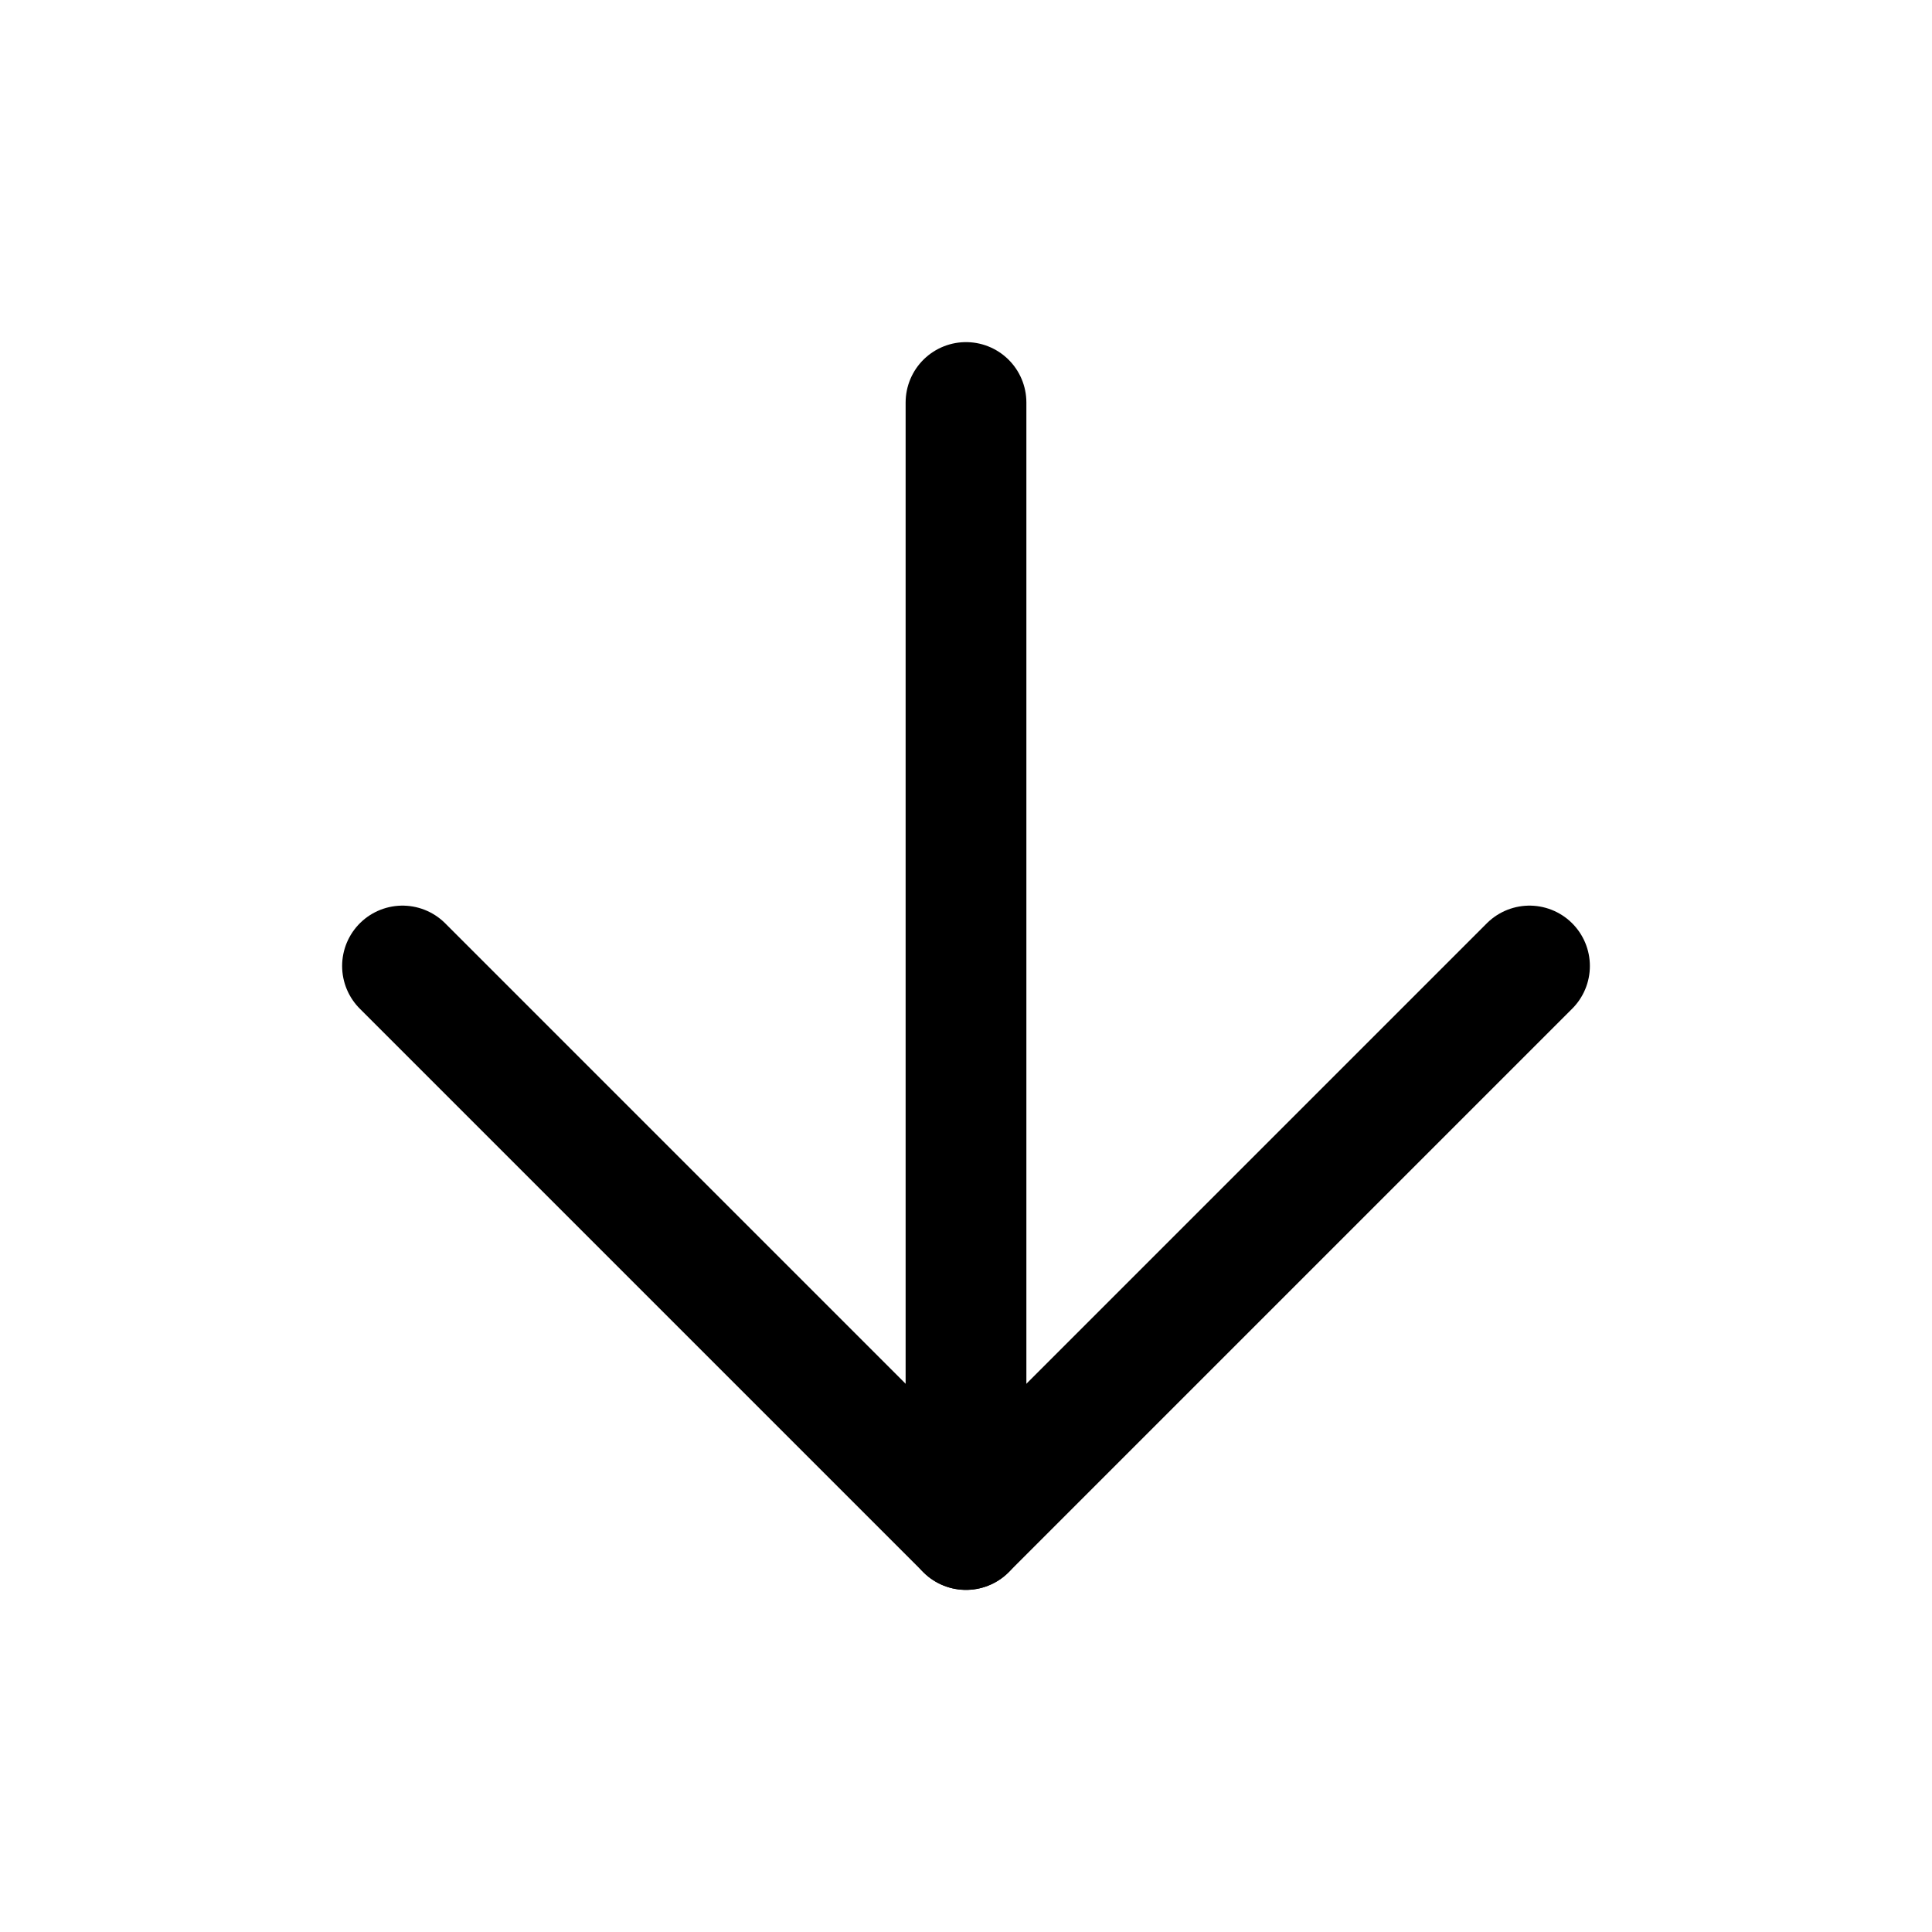
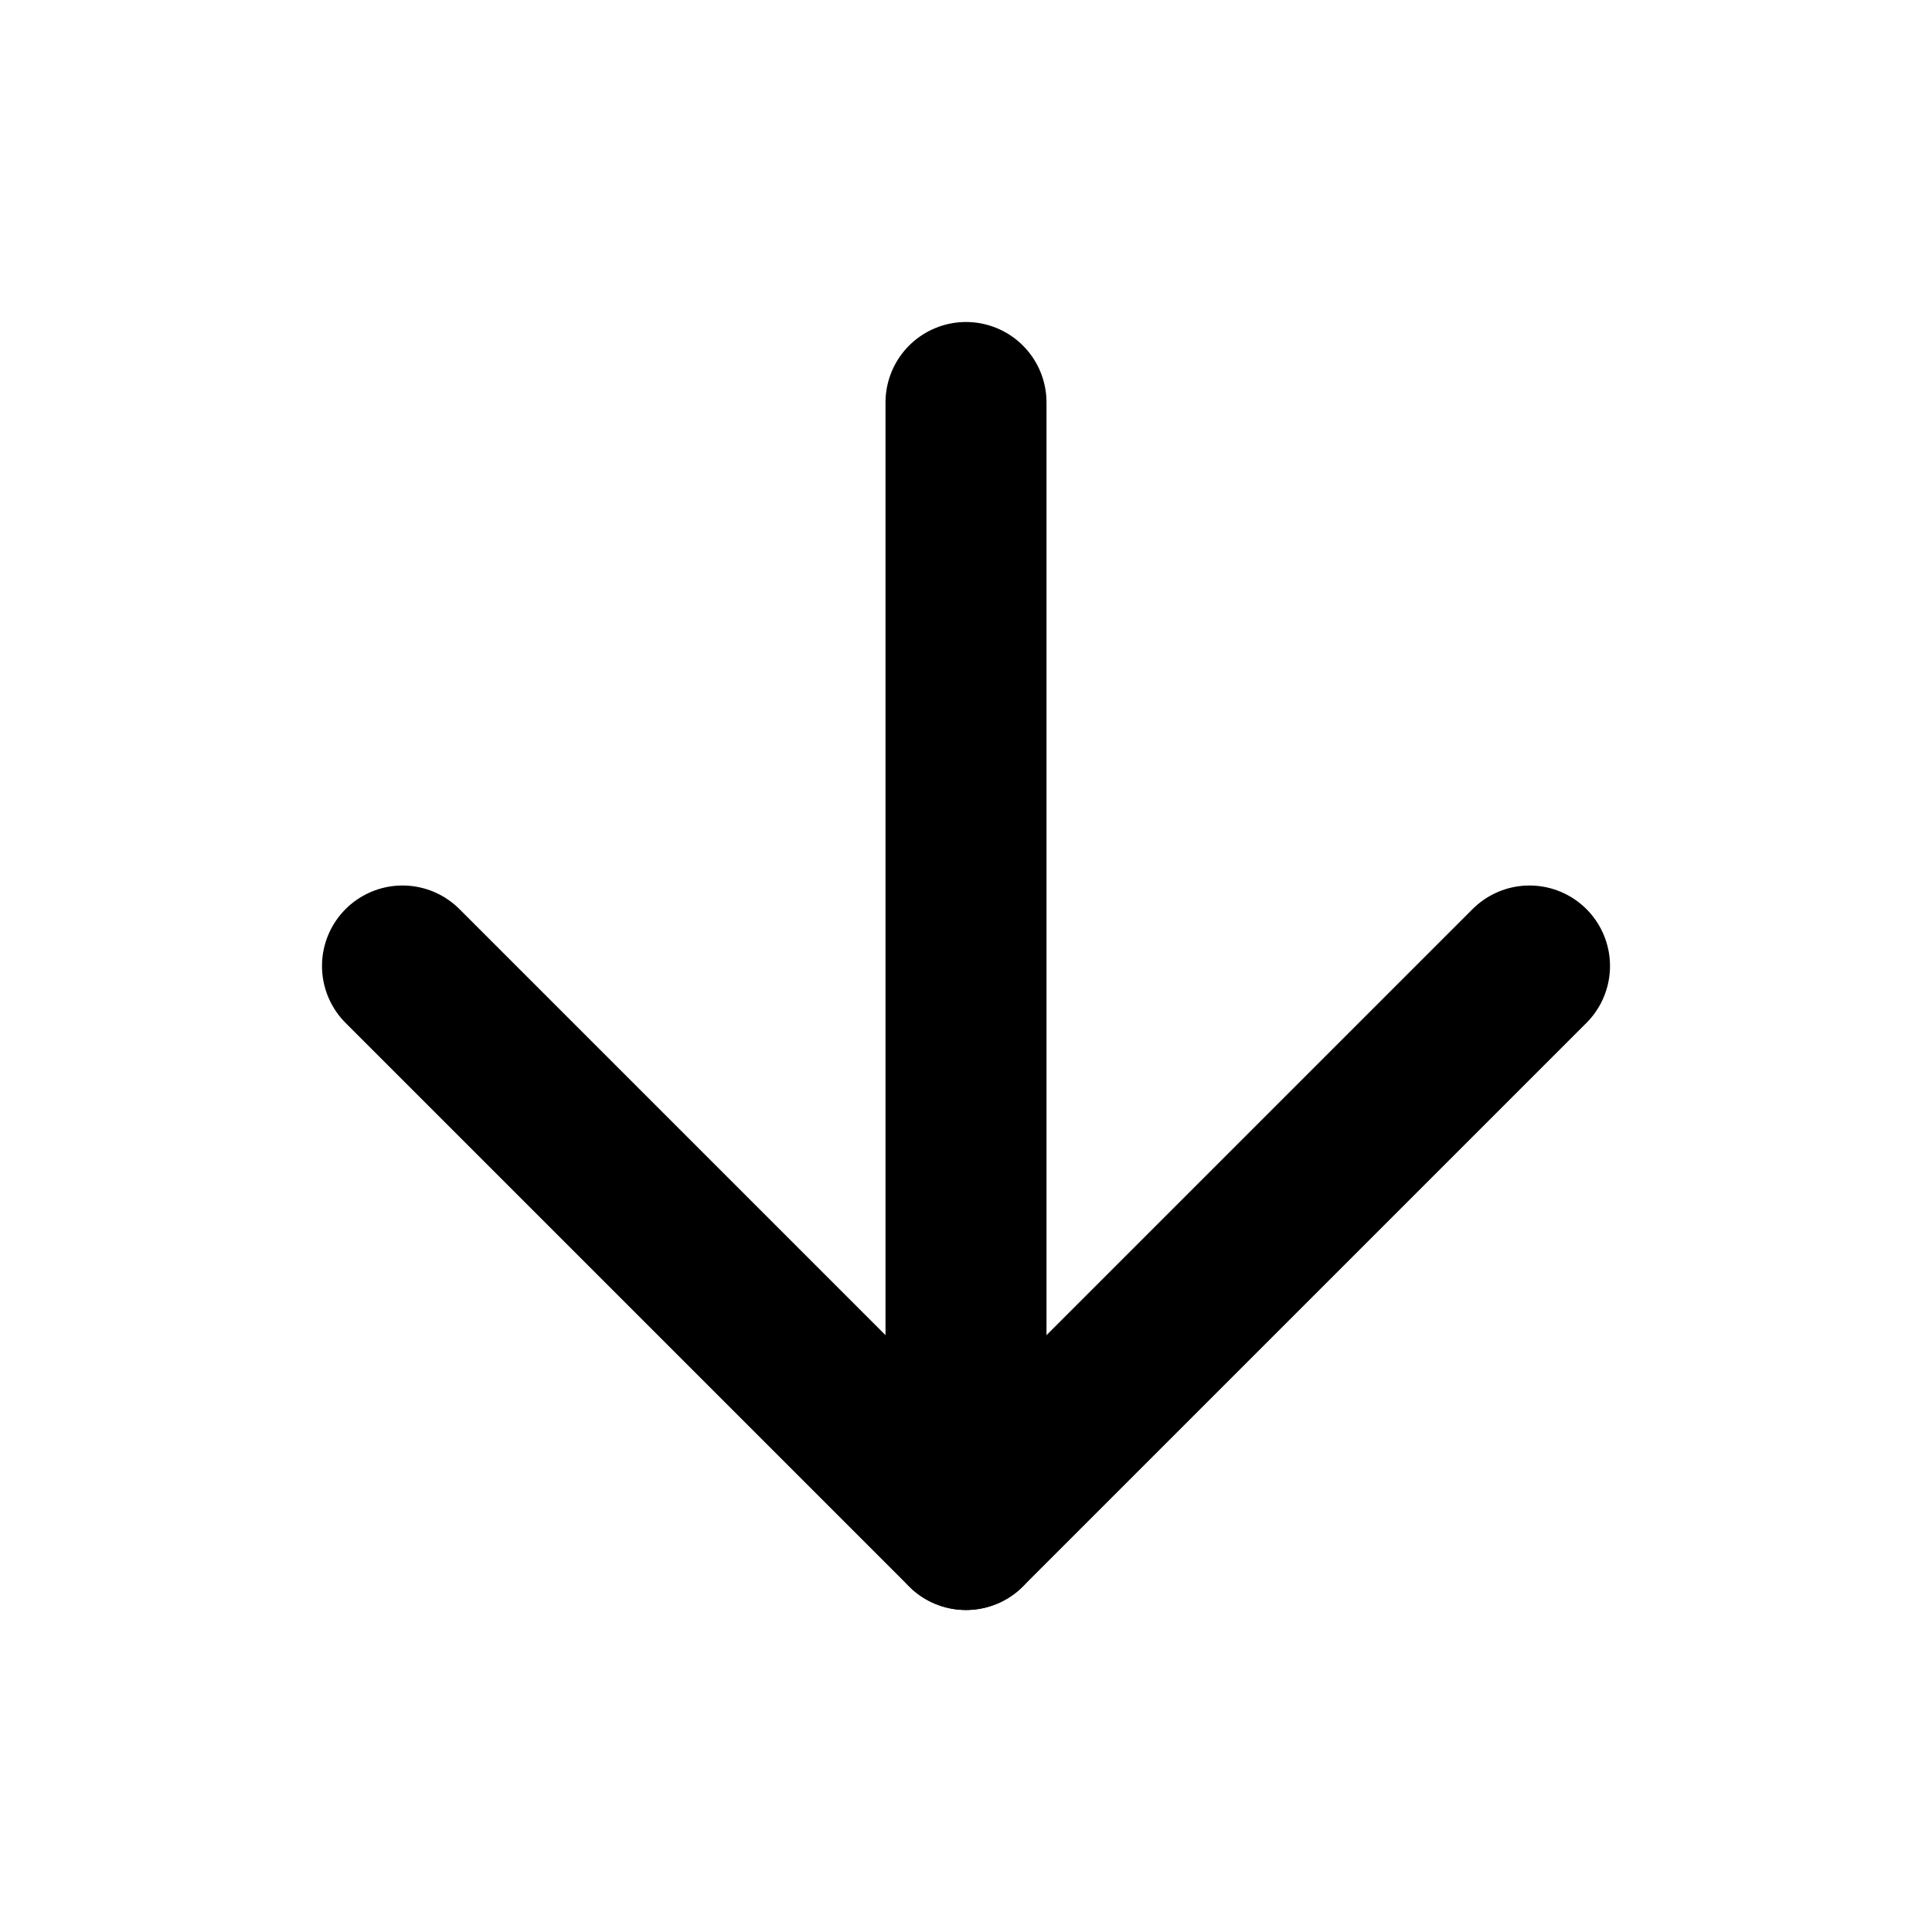
- <svg xmlns="http://www.w3.org/2000/svg" width="24" height="24" viewBox="0 0 24 24" fill="none" stroke="currentColor" stroke-width="1.5" stroke-linecap="round" stroke-linejoin="round">
-   <line x1="12" y1="5" x2="12" y2="19" />
-   <polyline points="19 12 12 19 5 12" />
+ <svg xmlns="http://www.w3.org/2000/svg" width="24" height="24" viewBox="0 0 24 24" fill="none" stroke="currentColor" stroke-width="2" stroke-linecap="round" stroke-linejoin="round">
+   <path d="M12 5v14" />
+   <path d="m19 12-7 7-7-7" />
</svg>
